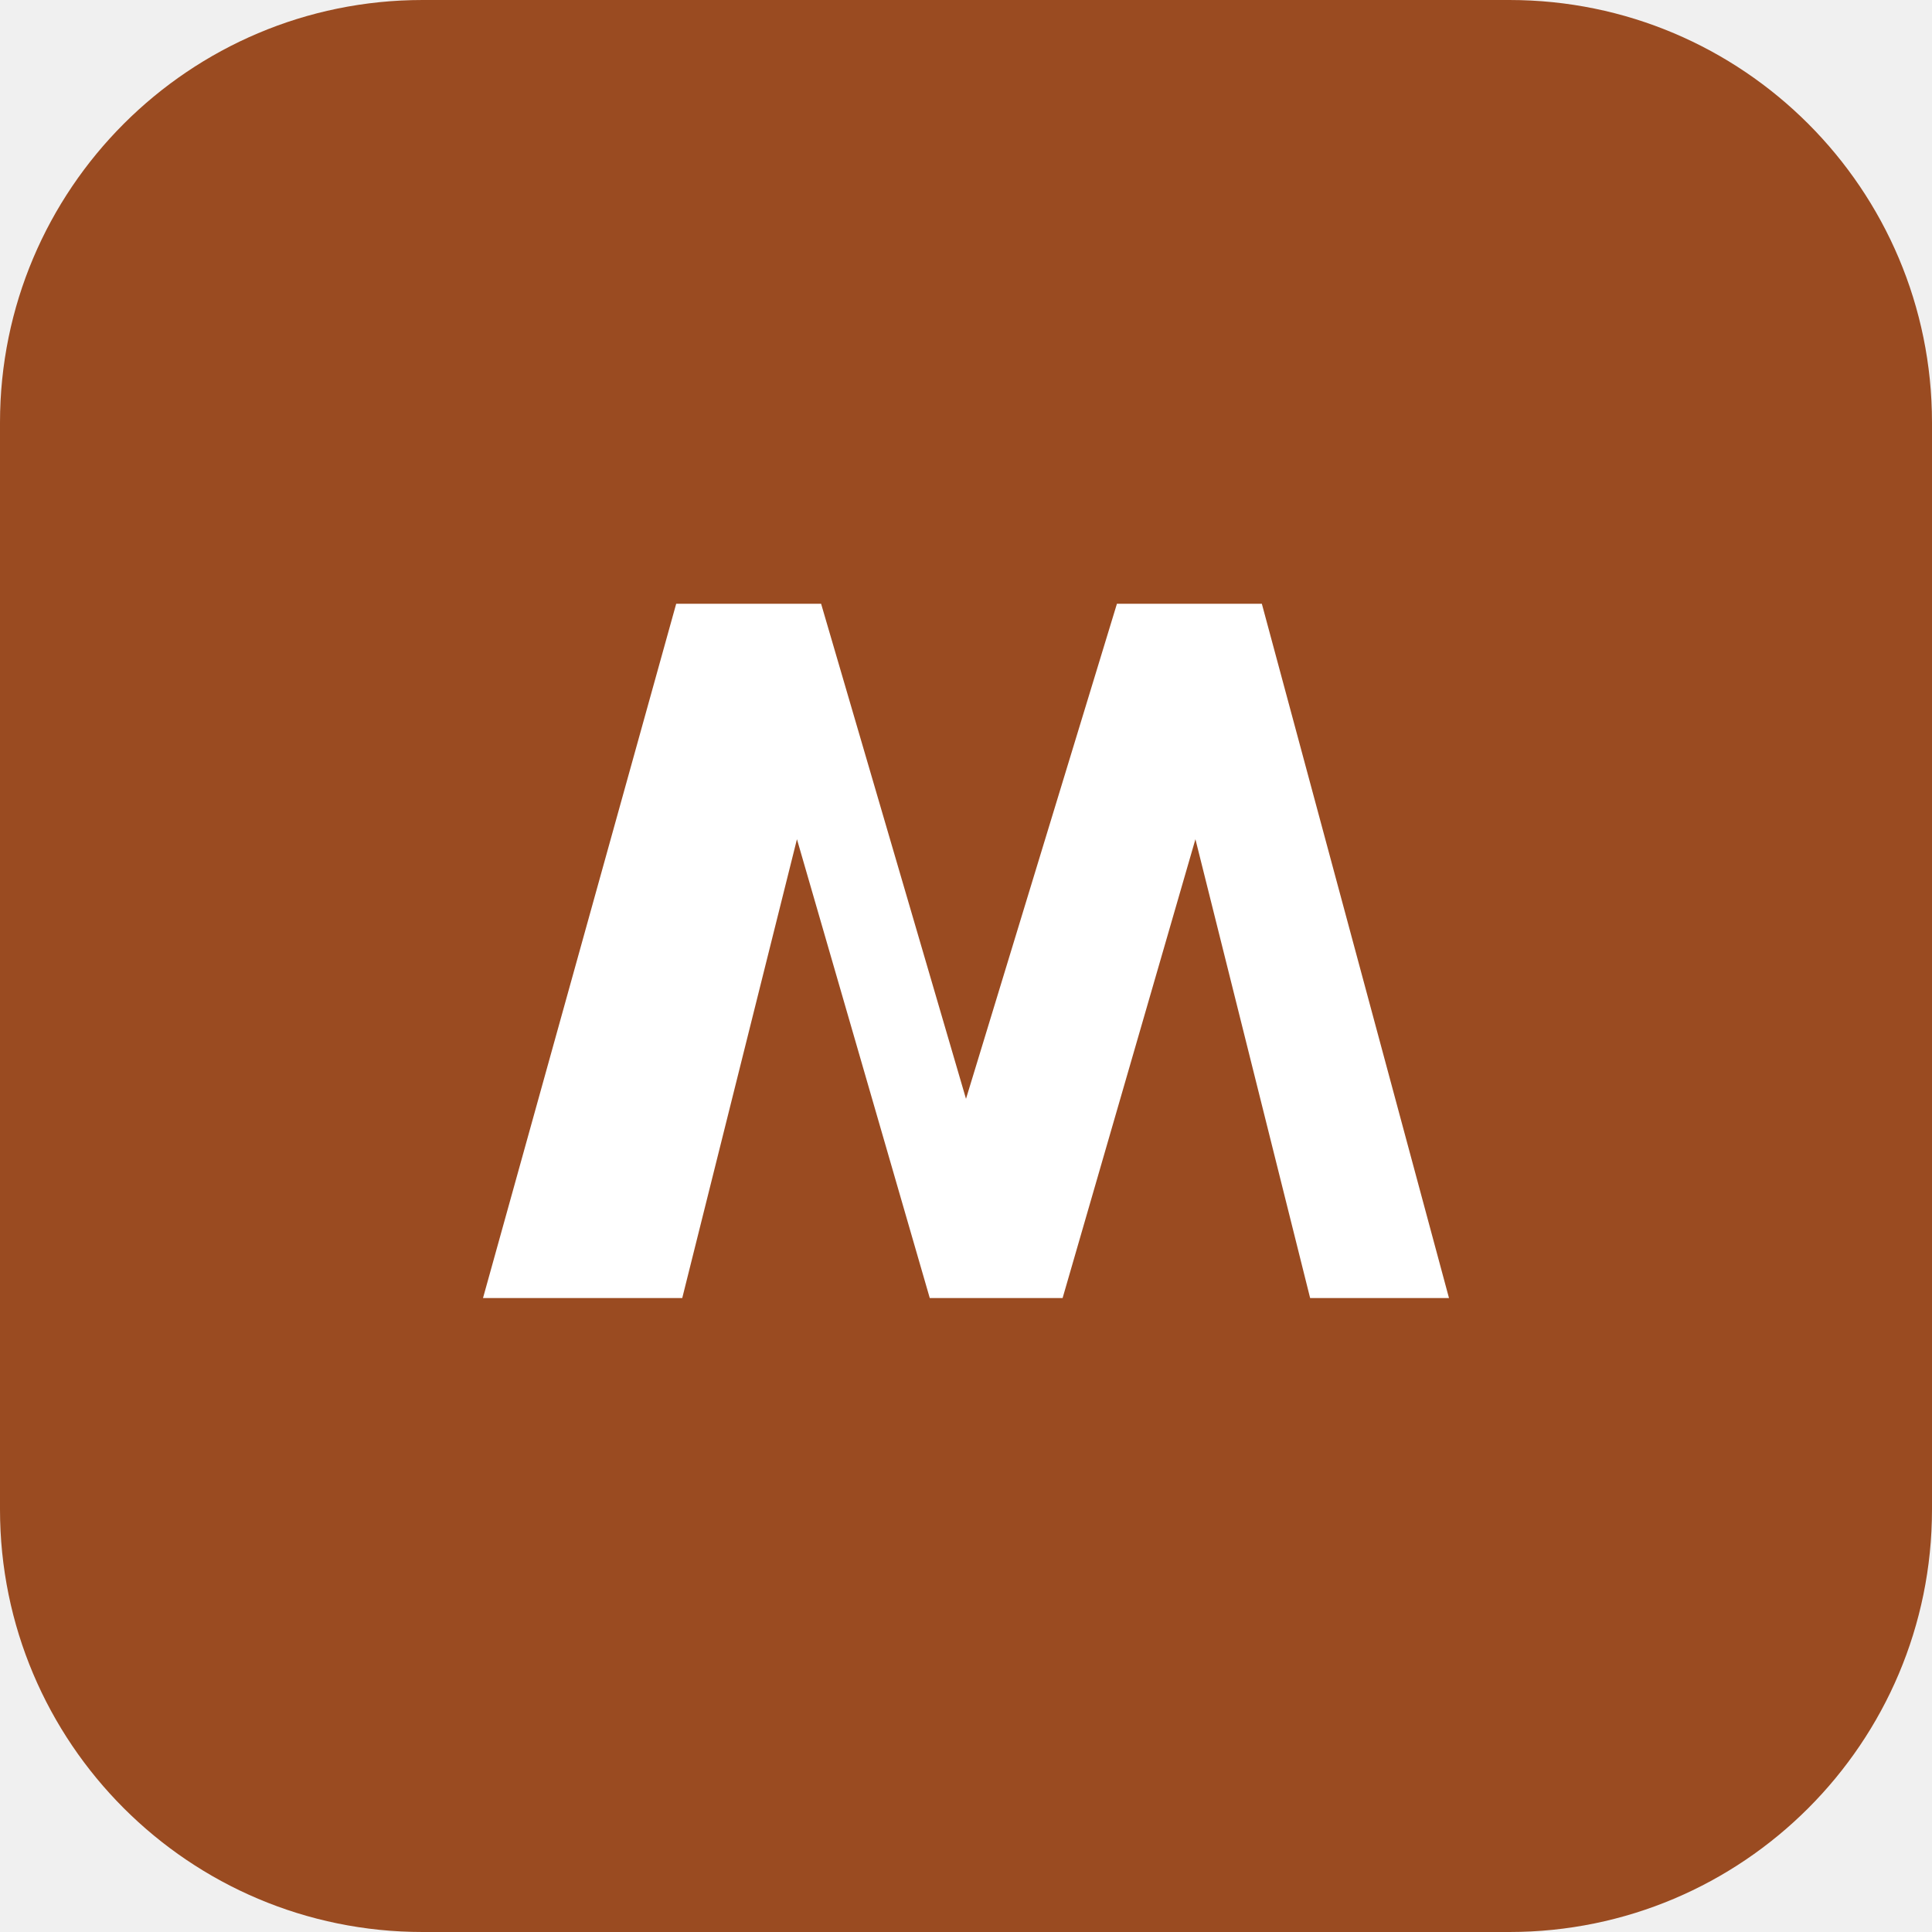
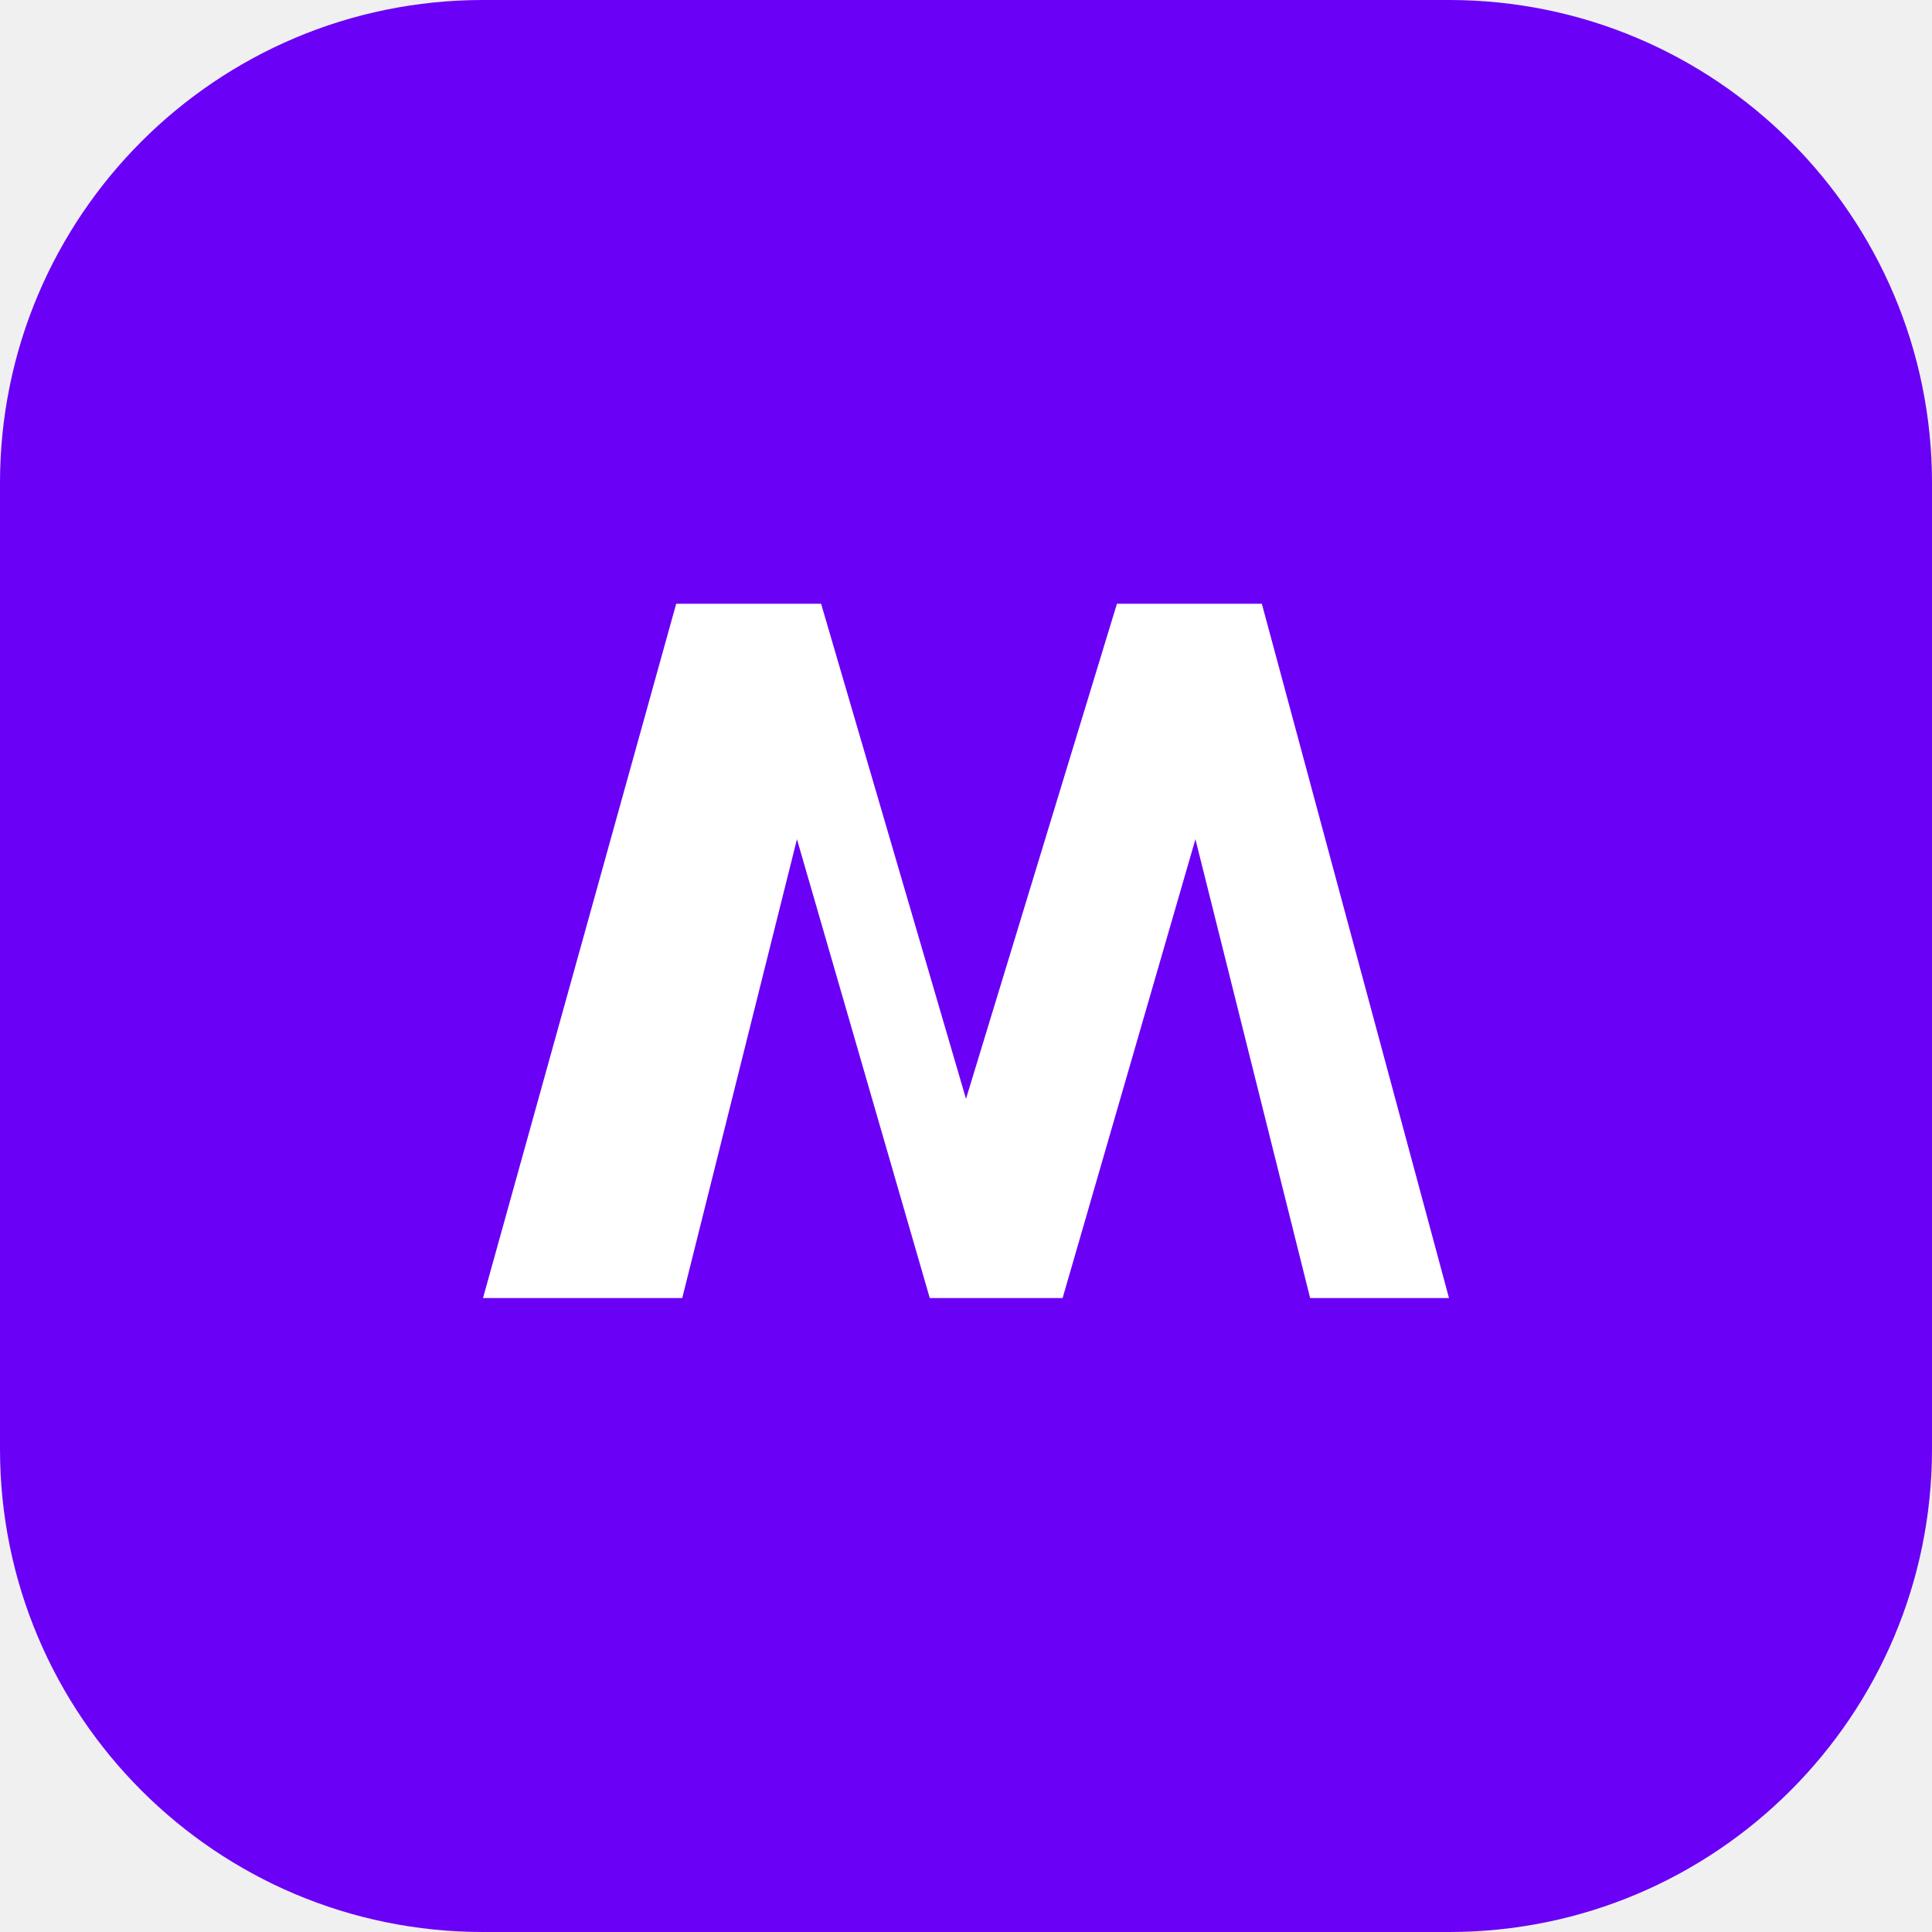
<svg xmlns="http://www.w3.org/2000/svg" viewBox="0 0 32 32">
-   <rect width="32" height="32" rx="7" fill="#9a4b21" />
+   <rect width="32" height="32" rx="8" fill="#6a00f5" />
  <path d="M8 21.5 11.2 10h2.4l2.4 8.2L18.5 10h2.4L24 21.5h-2.3l-1.9-7.6-2.2 7.6h-2.2l-2.2-7.6-1.9 7.6z" fill="#fff" />
</svg>
